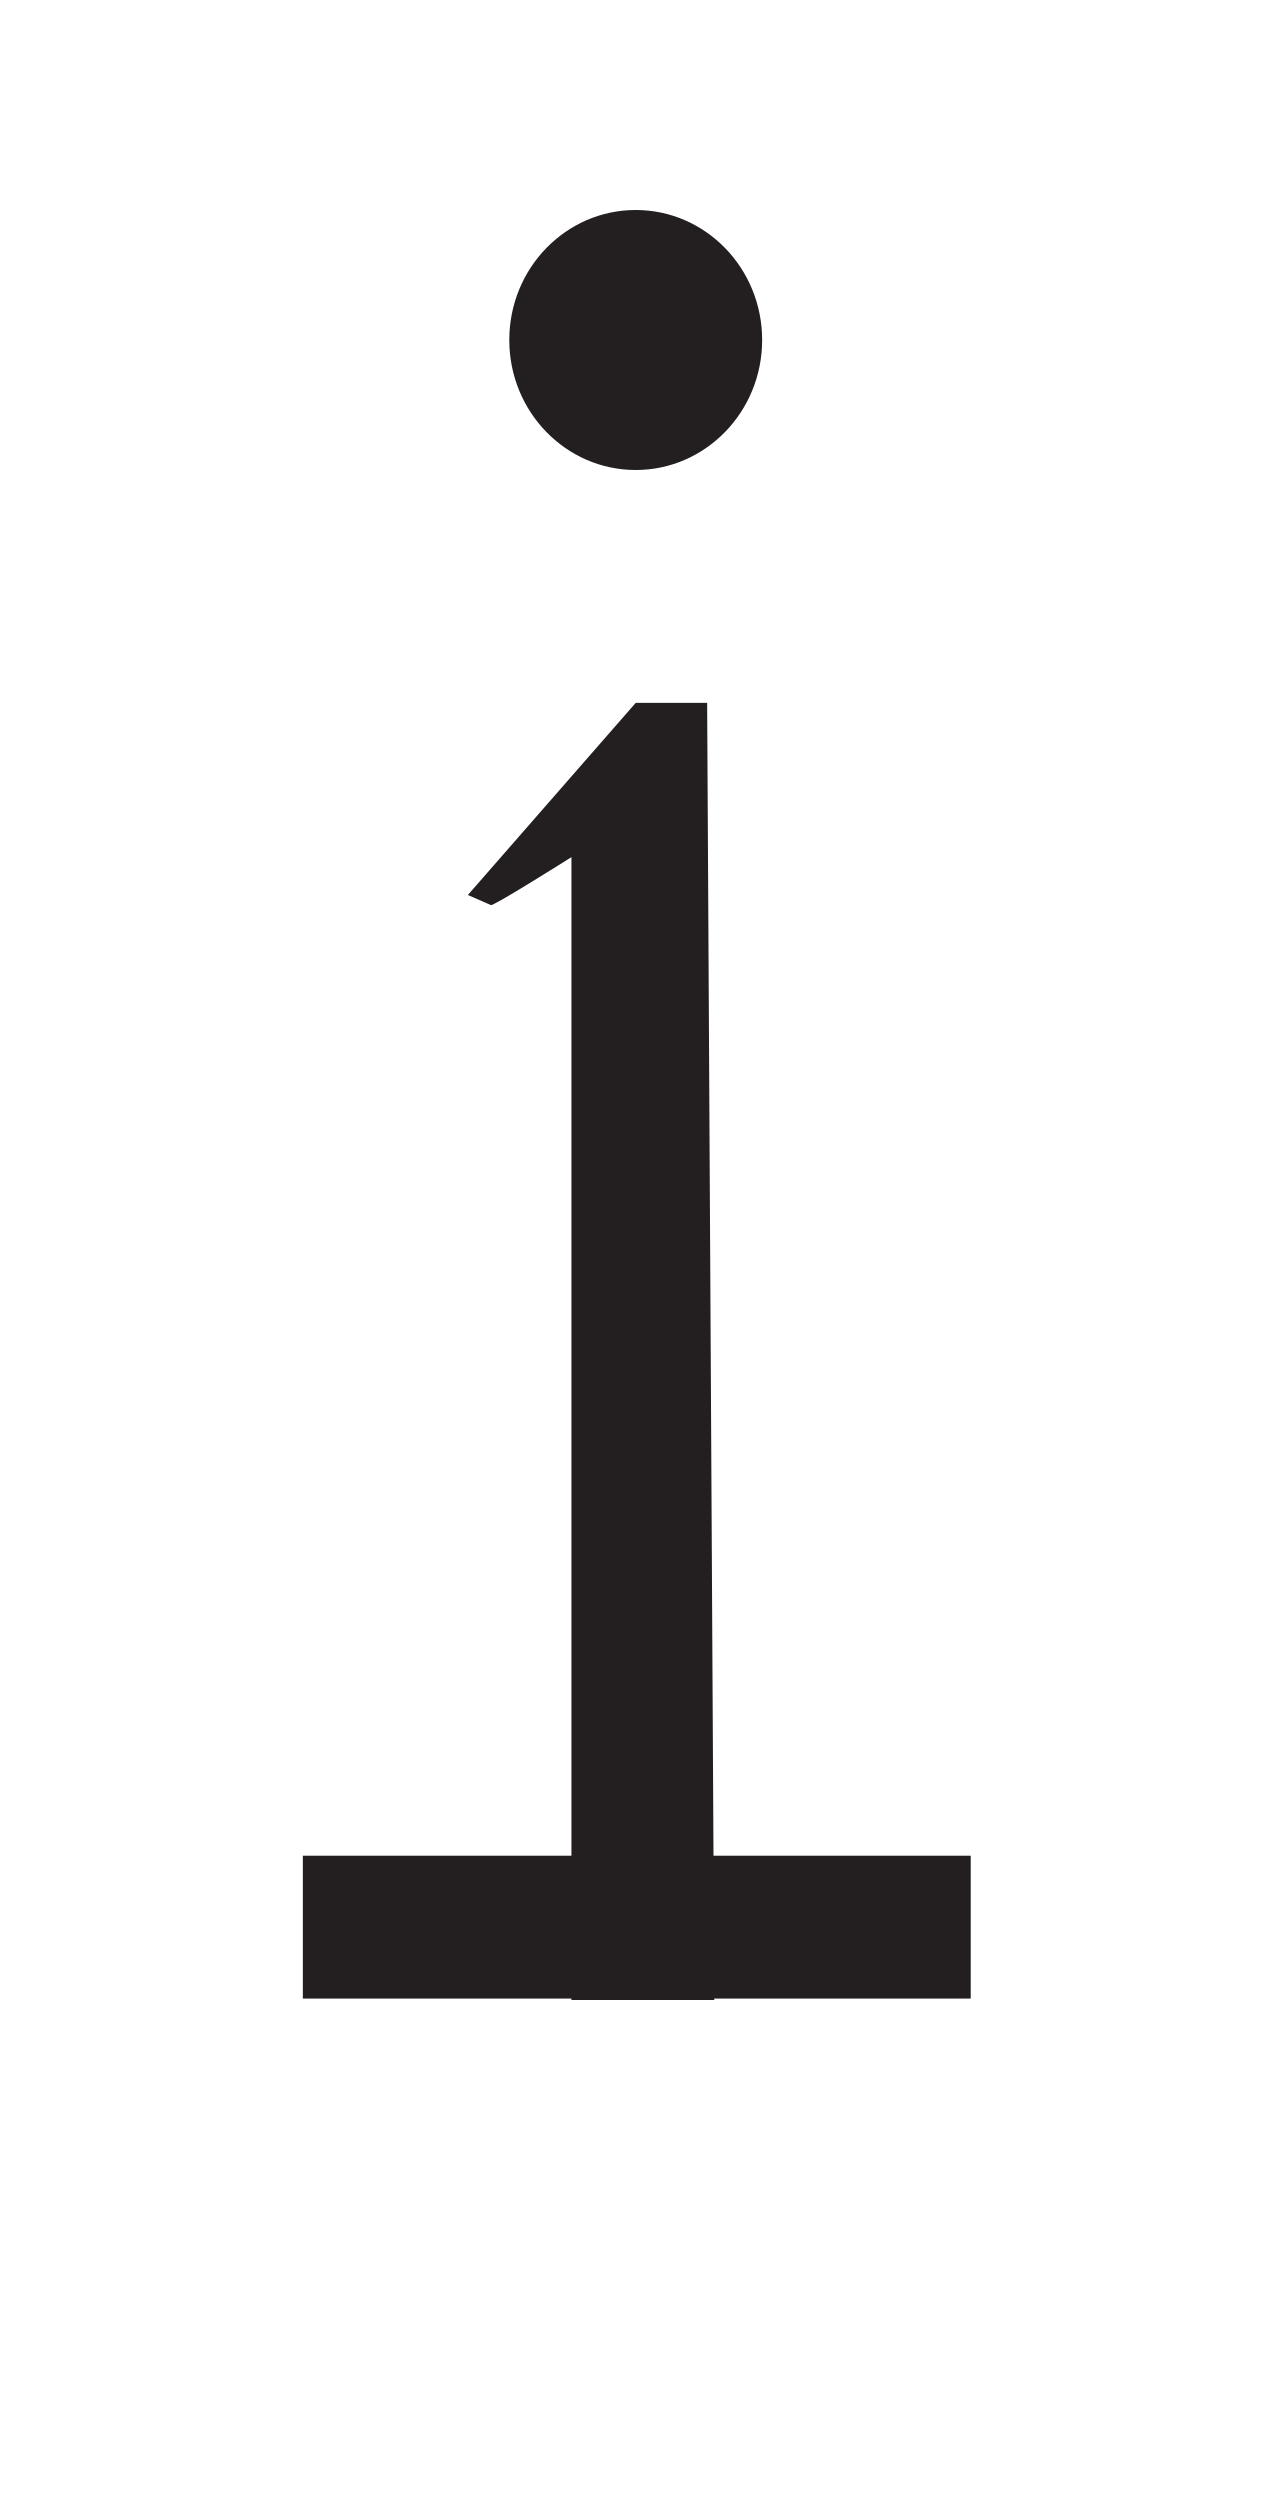
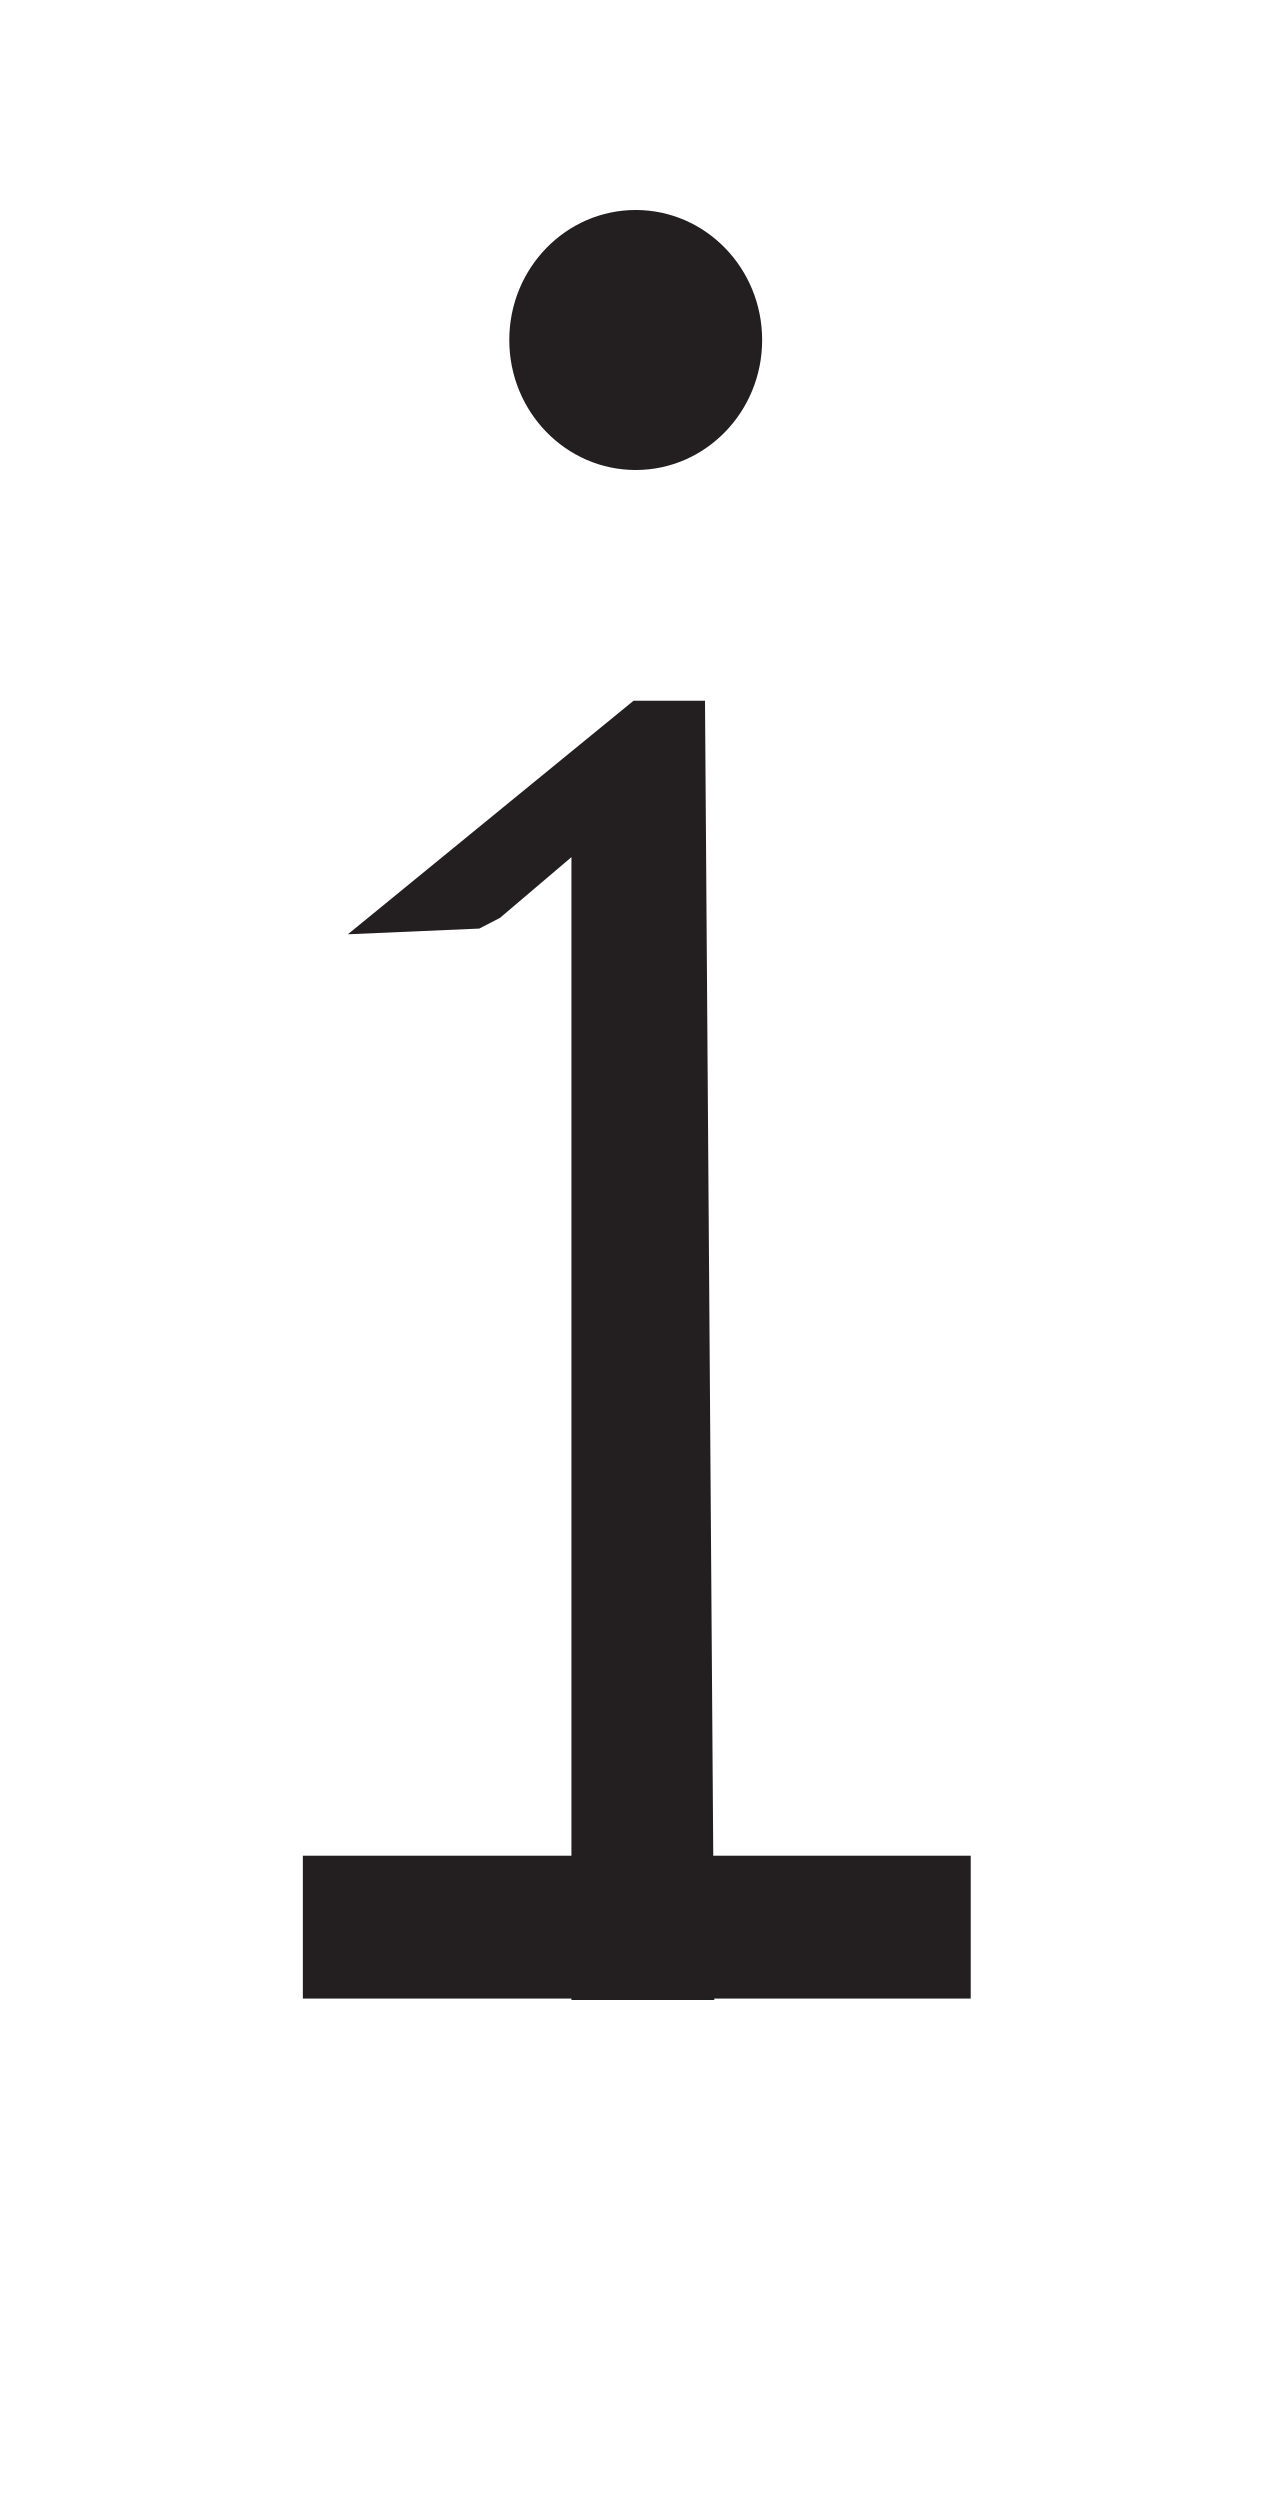
<svg xmlns="http://www.w3.org/2000/svg" viewBox="0 0 18 35">
  <defs>
    <style>.a{fill:#231f20;}</style>
  </defs>
  <ellipse class="a" cx="8.9" cy="4.76" rx="1.77" ry="1.82" />
  <line class="a" x1="9" y1="27.99" x2="8.9" y2="9.84" />
-   <path class="a" d="M8,28c0-2.8,0-5.62,0-8.46C8,17,8,12,8,12s-1.14.72-1.13.67l-.32-.14L8.9,9.84h1L10,28Z" />
+   <path class="a" d="M8,28c0-2.8,0-5.62,0-8.46C8,17,8,12,8,12l-1,.85L6.71,13l-1.84.08,4-3.27h1L10,28Z" />
  <rect class="a" x="4.24" y="25.98" width="9.35" height="2" />
</svg>
